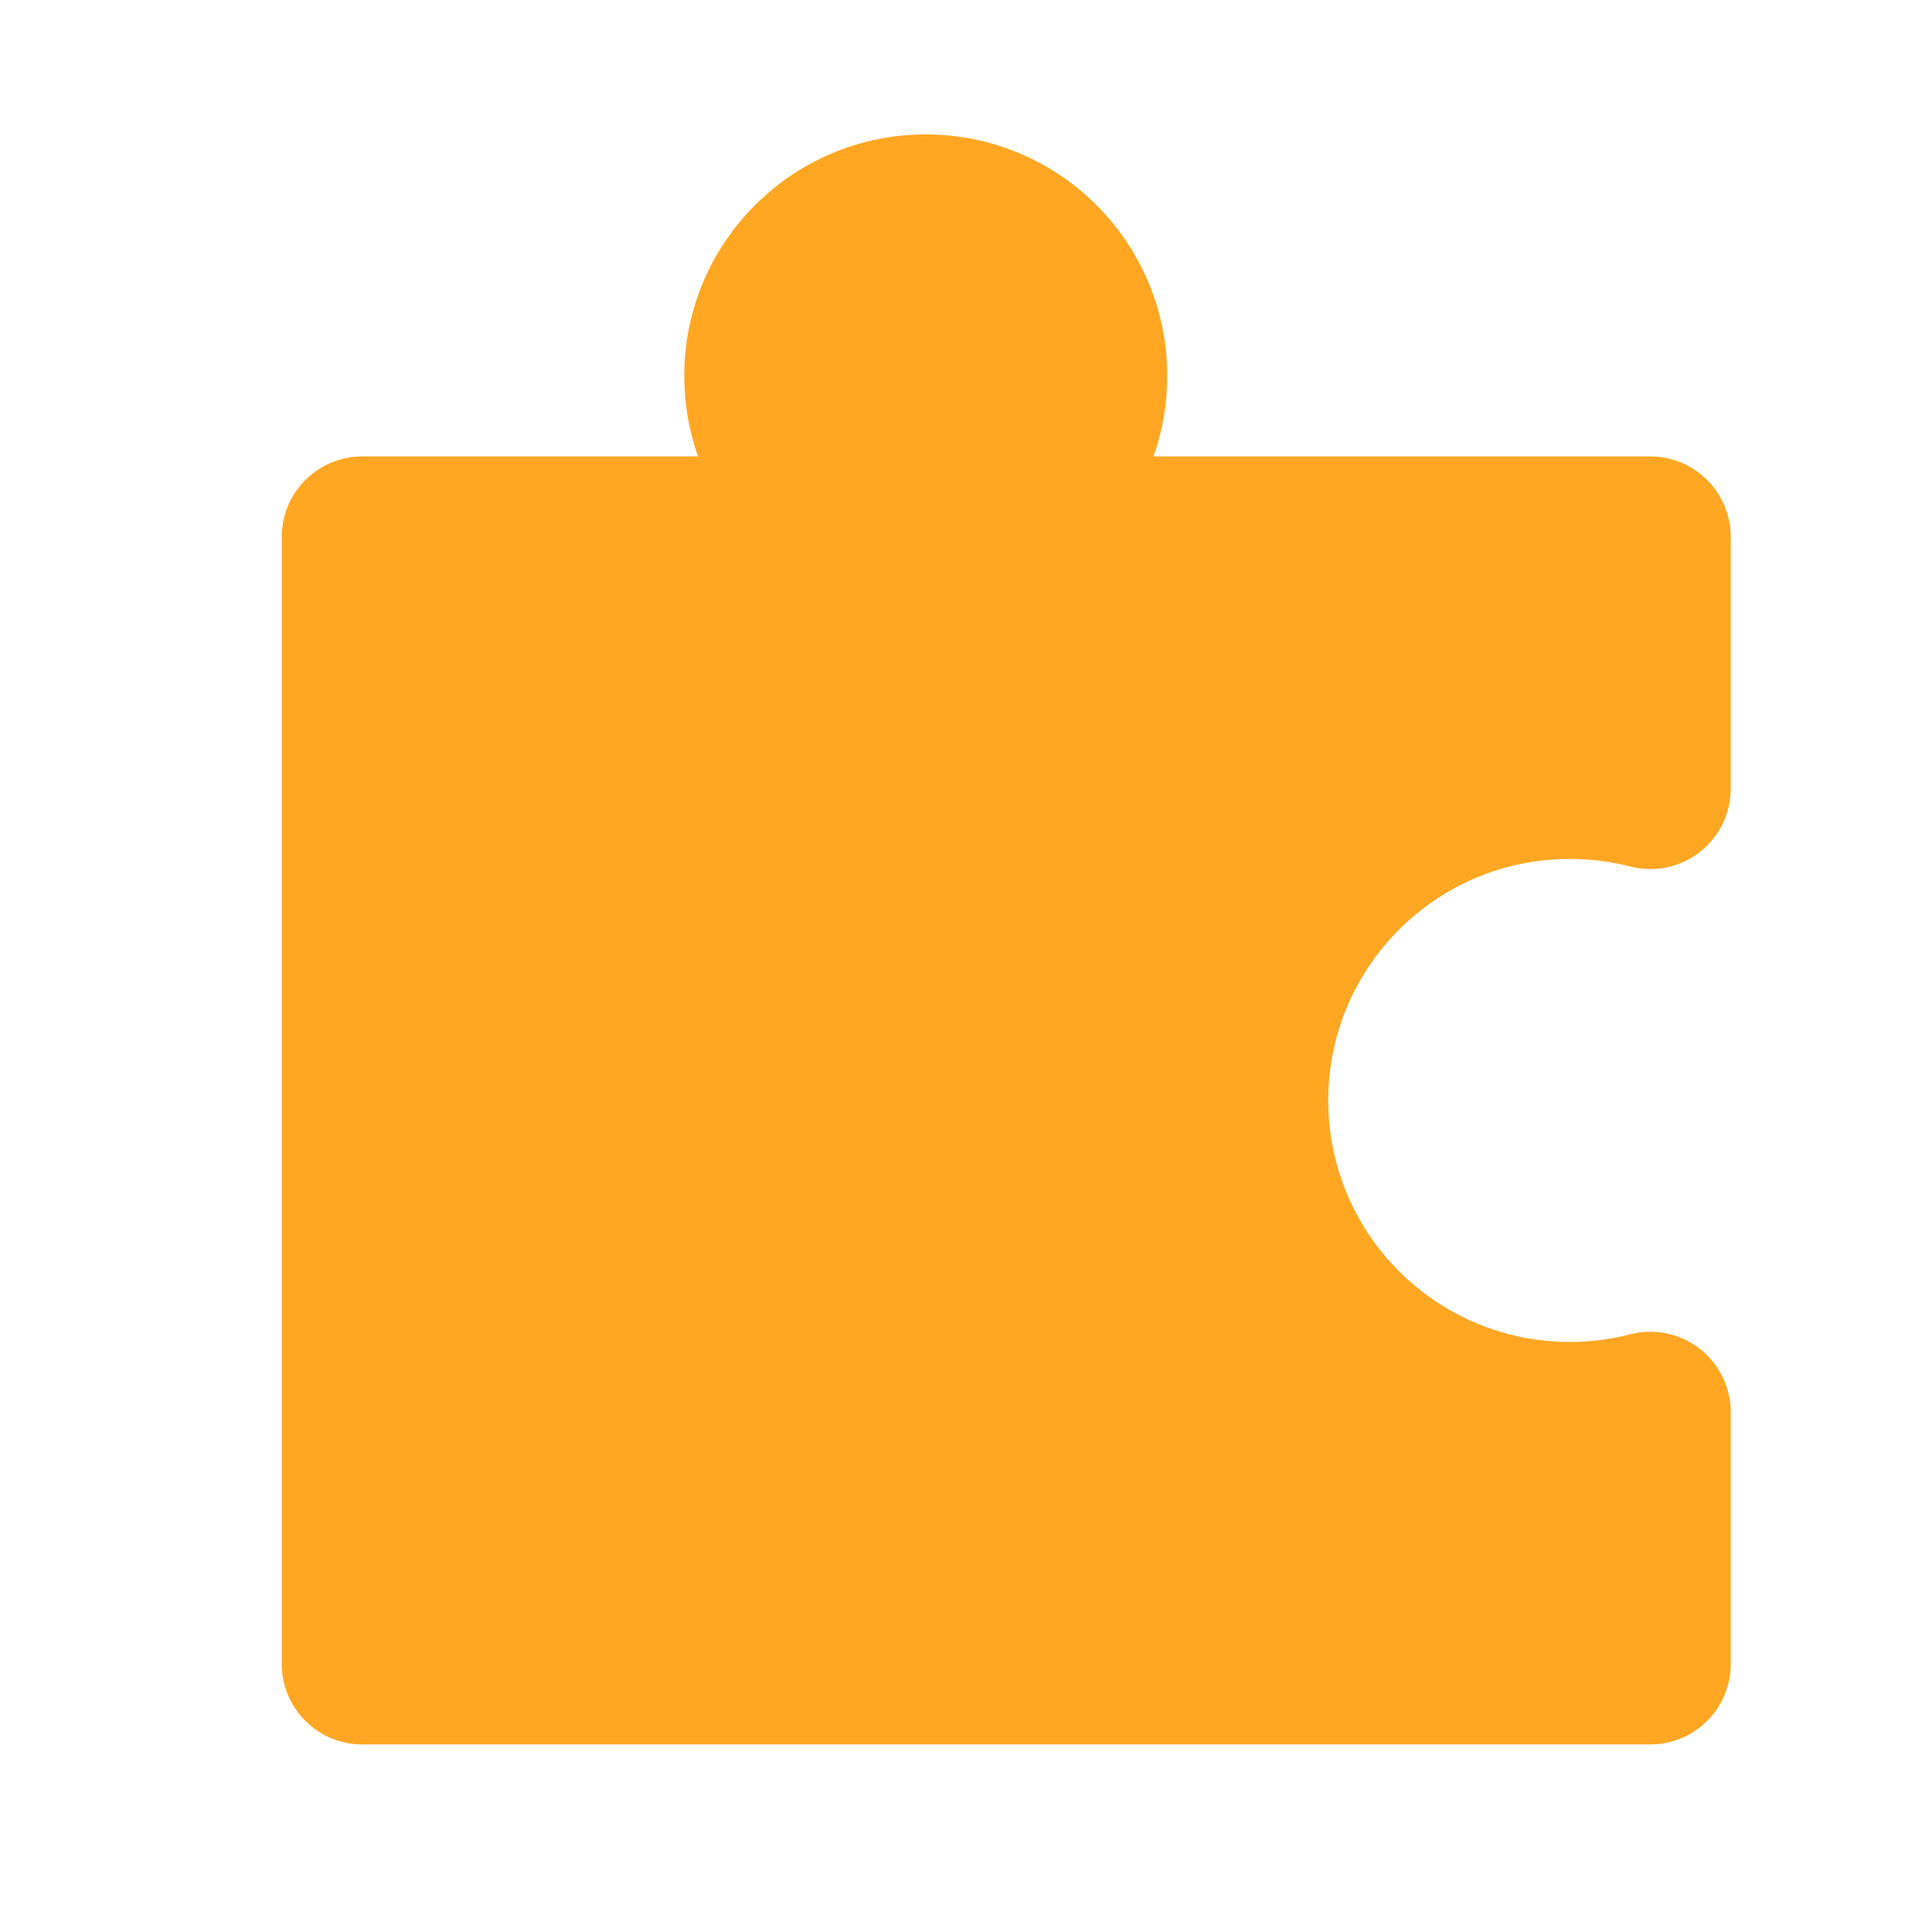
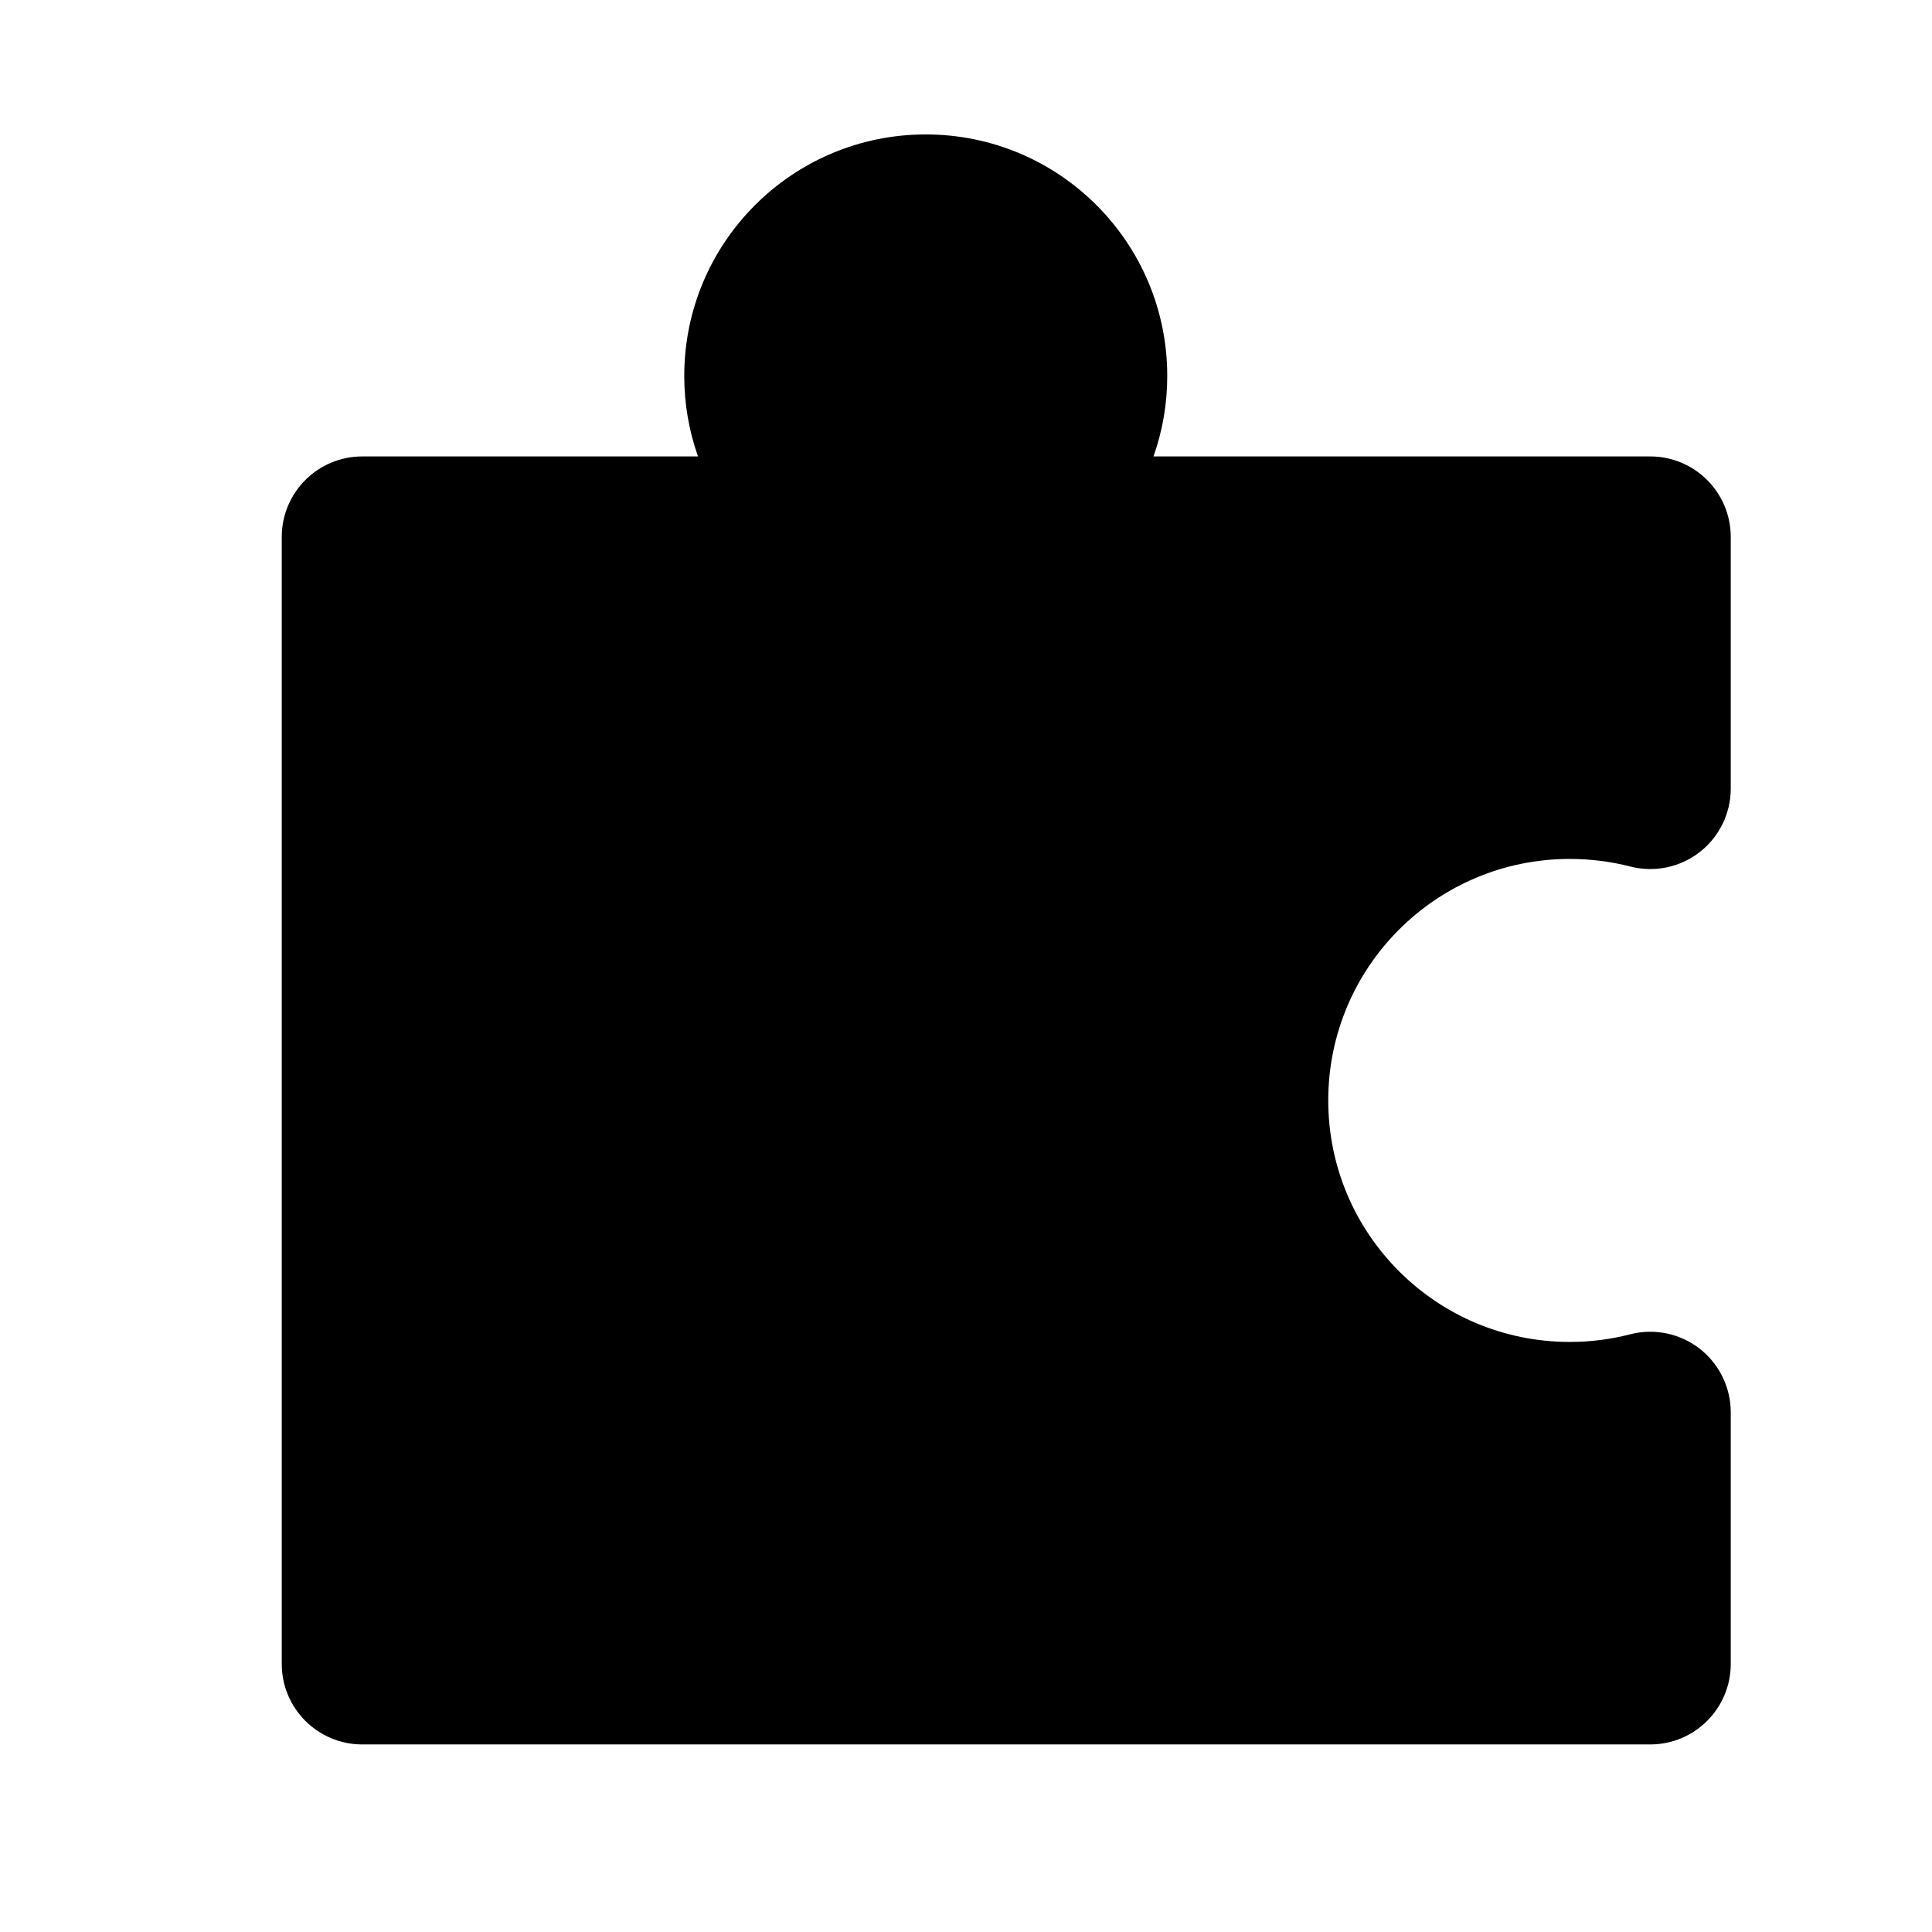
<svg xmlns="http://www.w3.org/2000/svg" width="24" height="24" viewBox="0 0 24 24" fill="none">
-   <path d="M8.5 4.67C8.5 3.013 9.843 1.67 11.5 1.67C13.157 1.67 14.5 3.013 14.5 4.67C14.5 5.021 14.44 5.357 14.329 5.67H20.5C21.052 5.67 21.5 6.118 21.5 6.67V9.796C21.5 10.105 21.357 10.397 21.113 10.586C20.868 10.776 20.55 10.841 20.251 10.764C20.012 10.703 19.761 10.67 19.5 10.67C17.843 10.67 16.5 12.013 16.5 13.67C16.5 15.327 17.843 16.67 19.5 16.67C19.761 16.67 20.012 16.637 20.251 16.575C20.55 16.498 20.868 16.564 21.113 16.753C21.357 16.943 21.5 17.235 21.5 17.544V20.67C21.5 21.222 21.052 21.67 20.5 21.67H4.5C3.948 21.67 3.5 21.222 3.5 20.67V6.67C3.5 6.118 3.948 5.67 4.5 5.67H8.671C8.56 5.357 8.5 5.021 8.5 4.67Z" fill="#FFA722" />
+   <path d="M8.5 4.67C8.5 3.013 9.843 1.67 11.5 1.67C13.157 1.67 14.5 3.013 14.5 4.67C14.5 5.021 14.44 5.357 14.329 5.67H20.5C21.052 5.67 21.5 6.118 21.5 6.67V9.796C21.5 10.105 21.357 10.397 21.113 10.586C20.868 10.776 20.55 10.841 20.251 10.764C20.012 10.703 19.761 10.67 19.5 10.67C17.843 10.67 16.5 12.013 16.5 13.67C16.5 15.327 17.843 16.67 19.5 16.67C19.761 16.67 20.012 16.637 20.251 16.575C20.55 16.498 20.868 16.564 21.113 16.753C21.357 16.943 21.5 17.235 21.5 17.544V20.67C21.5 21.222 21.052 21.67 20.5 21.67H4.5C3.948 21.67 3.5 21.222 3.5 20.67V6.67C3.5 6.118 3.948 5.67 4.5 5.67H8.671C8.56 5.357 8.5 5.021 8.5 4.67Z" fill="currentColor" />
</svg>
